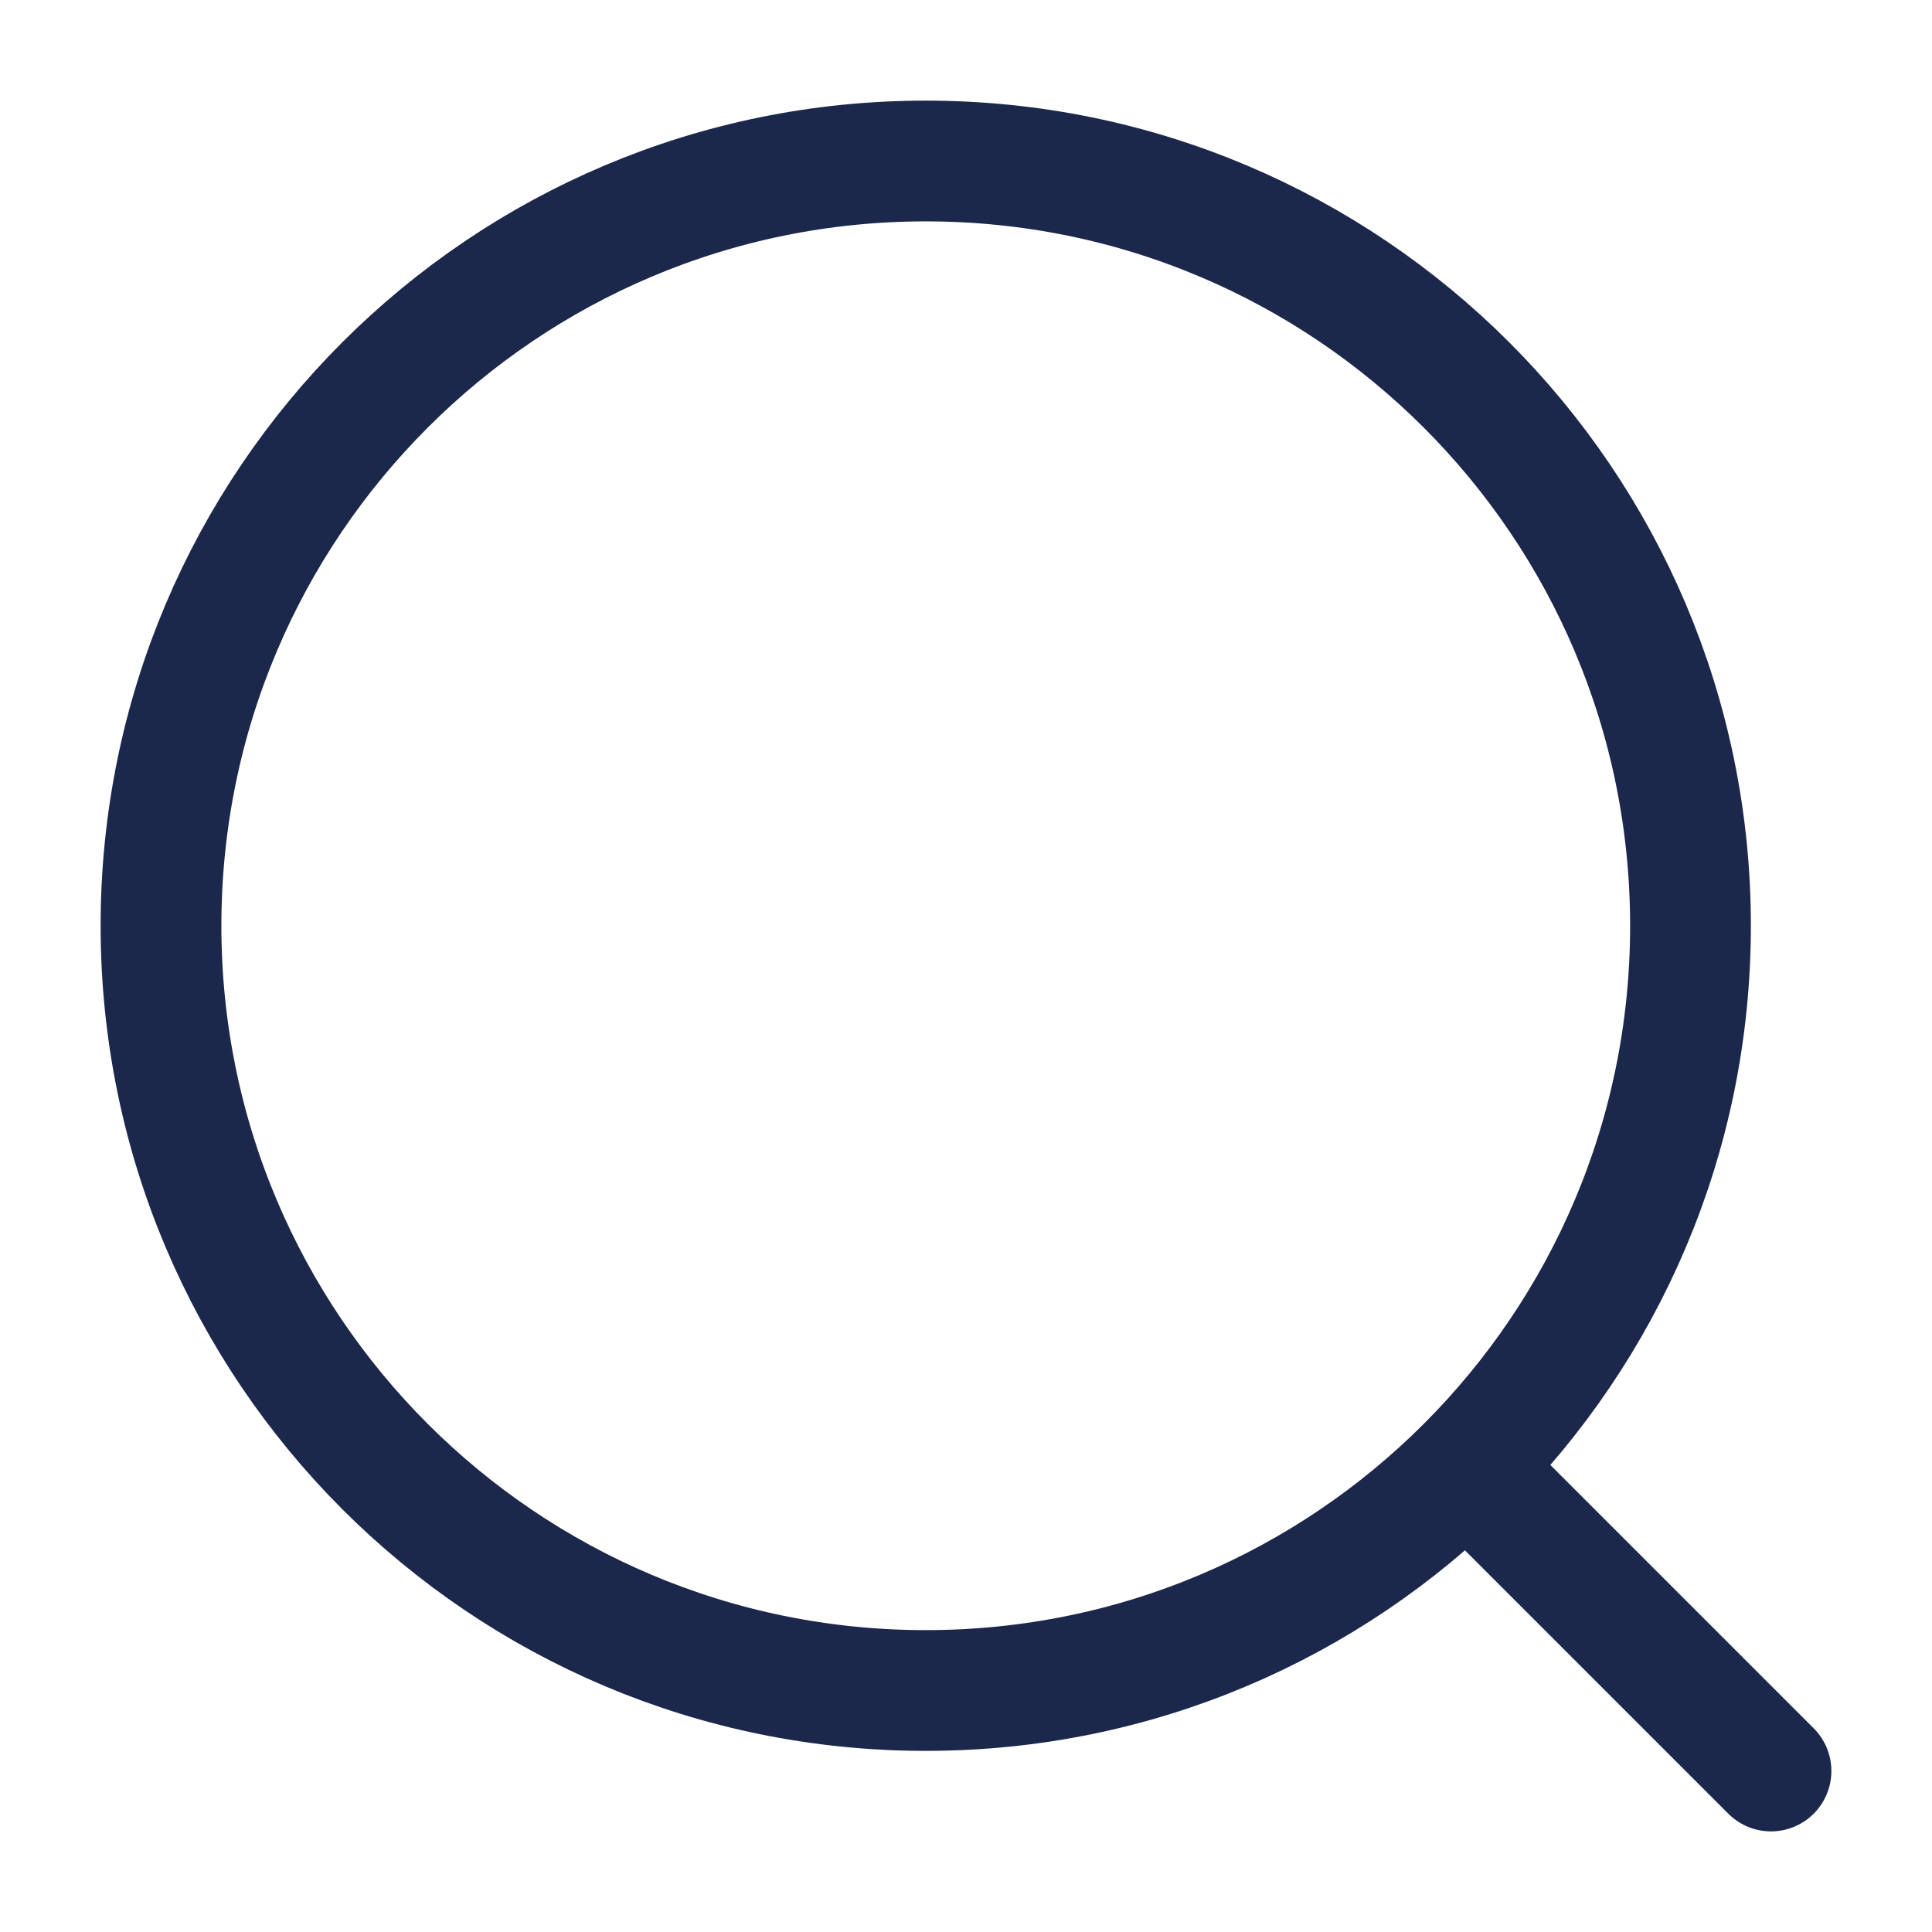
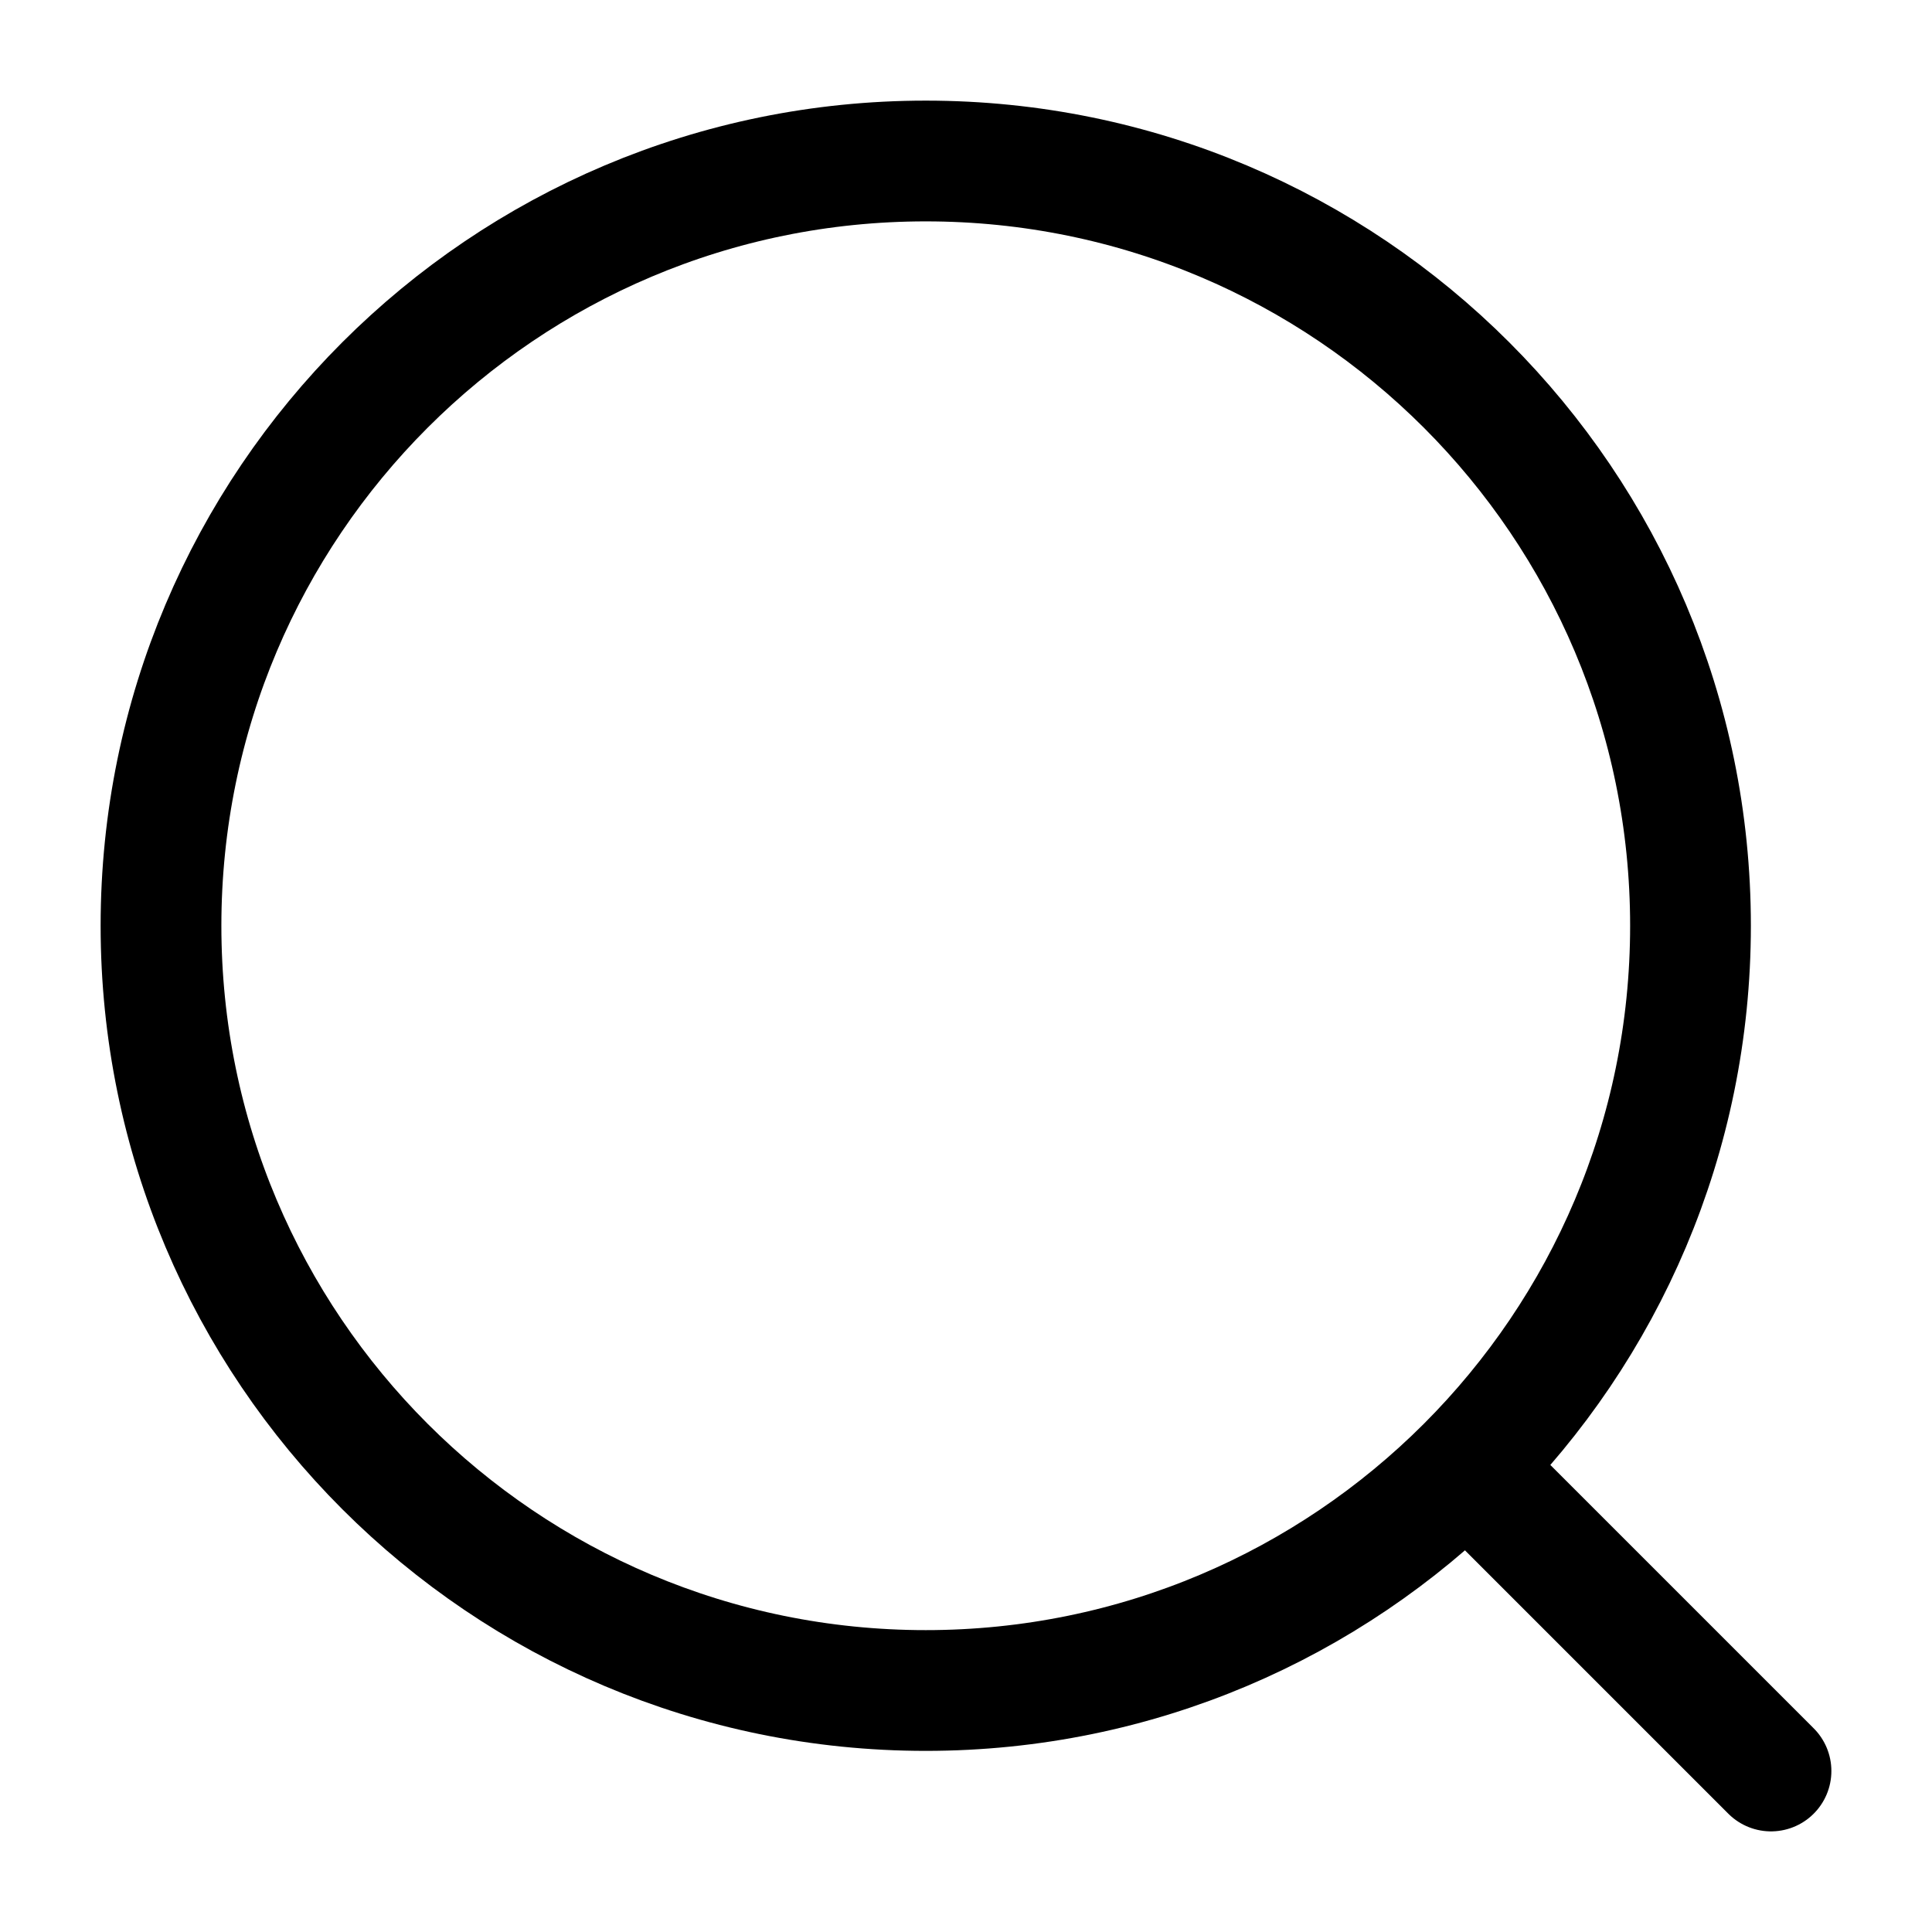
<svg xmlns="http://www.w3.org/2000/svg" width="24" height="24" viewBox="0 0 24 24" fill="none">
-   <path d="M11.5 21C16.747 21 21 16.747 21 11.5C21 6.253 16.747 2 11.5 2C6.253 2 2 6.253 2 11.5C2 16.747 6.253 21 11.5 21Z" stroke="#1C274C" stroke-width="1.5" />
-   <path d="M18.5 18.5L22 22" stroke="#1C274C" stroke-width="1.5" stroke-linecap="round" />
+   <path d="M11.5 21C16.747 21 21 16.747 21 11.5C21 6.253 16.747 2 11.5 2C6.253 2 2 6.253 2 11.5C2 16.747 6.253 21 11.5 21Z" stroke="black" stroke-width="1.5" />
+   <path d="M18.5 18.5L22 22" stroke="black" stroke-width="1.5" stroke-linecap="round" />
</svg>
